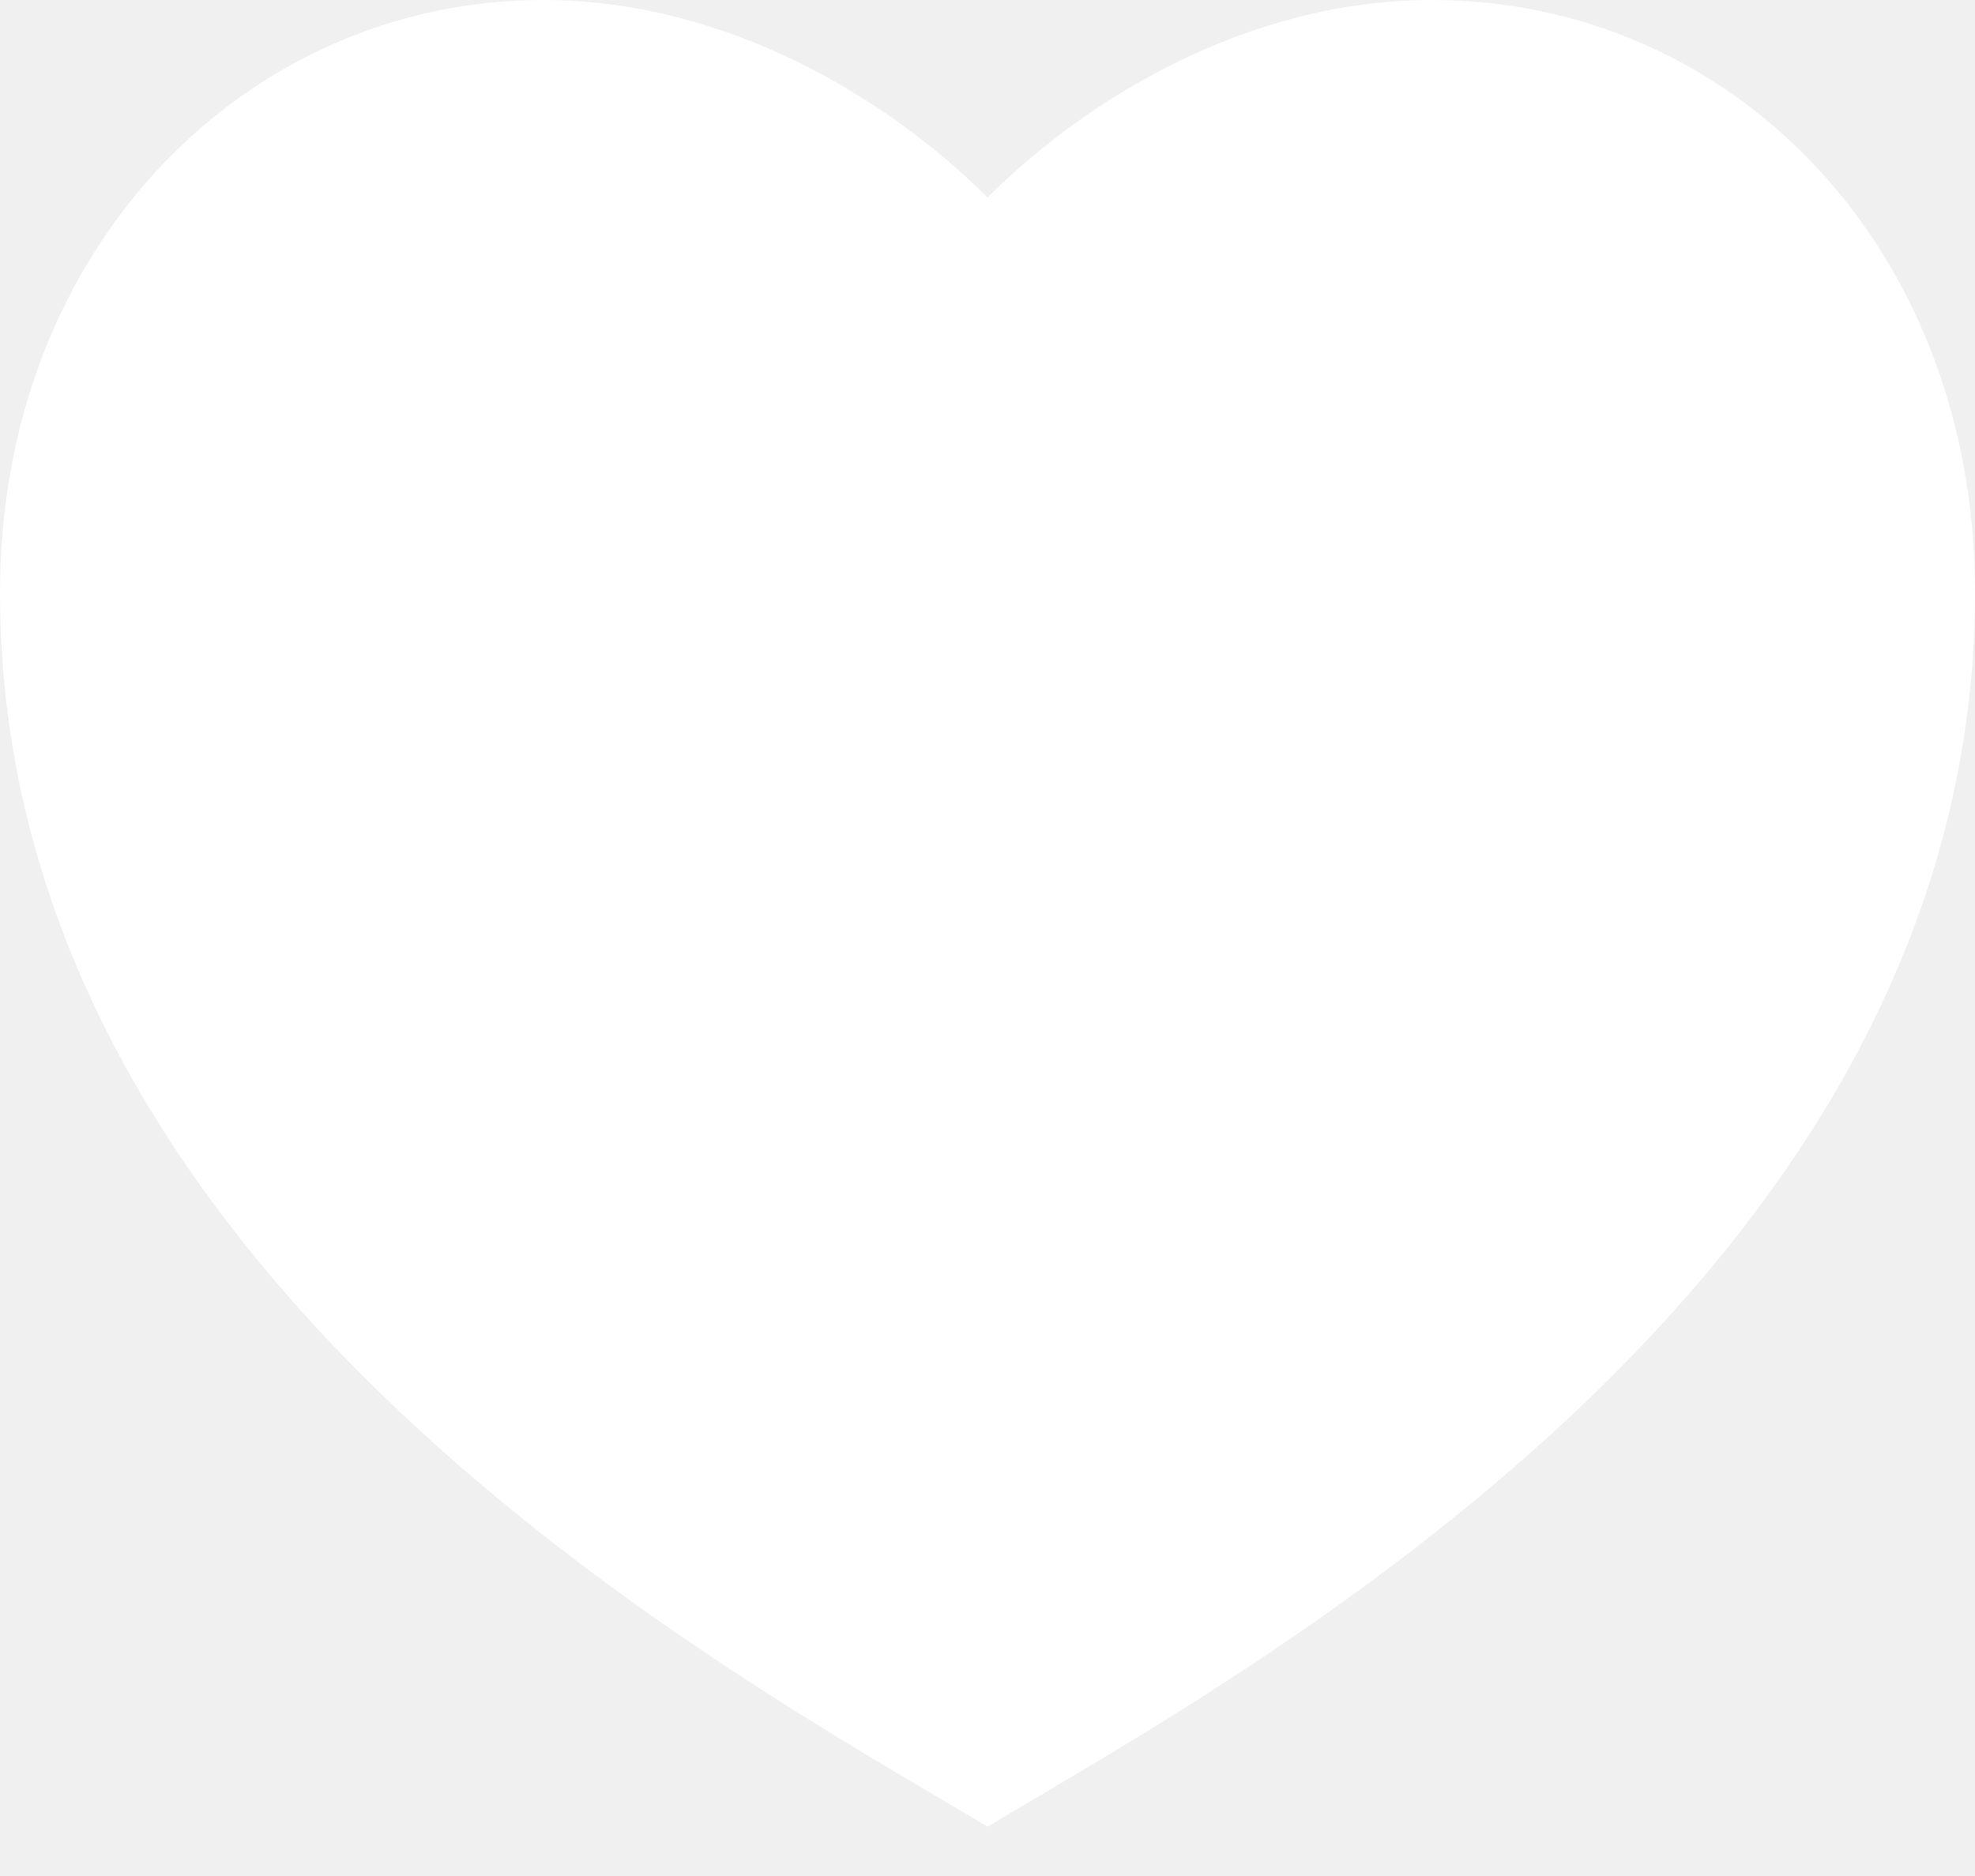
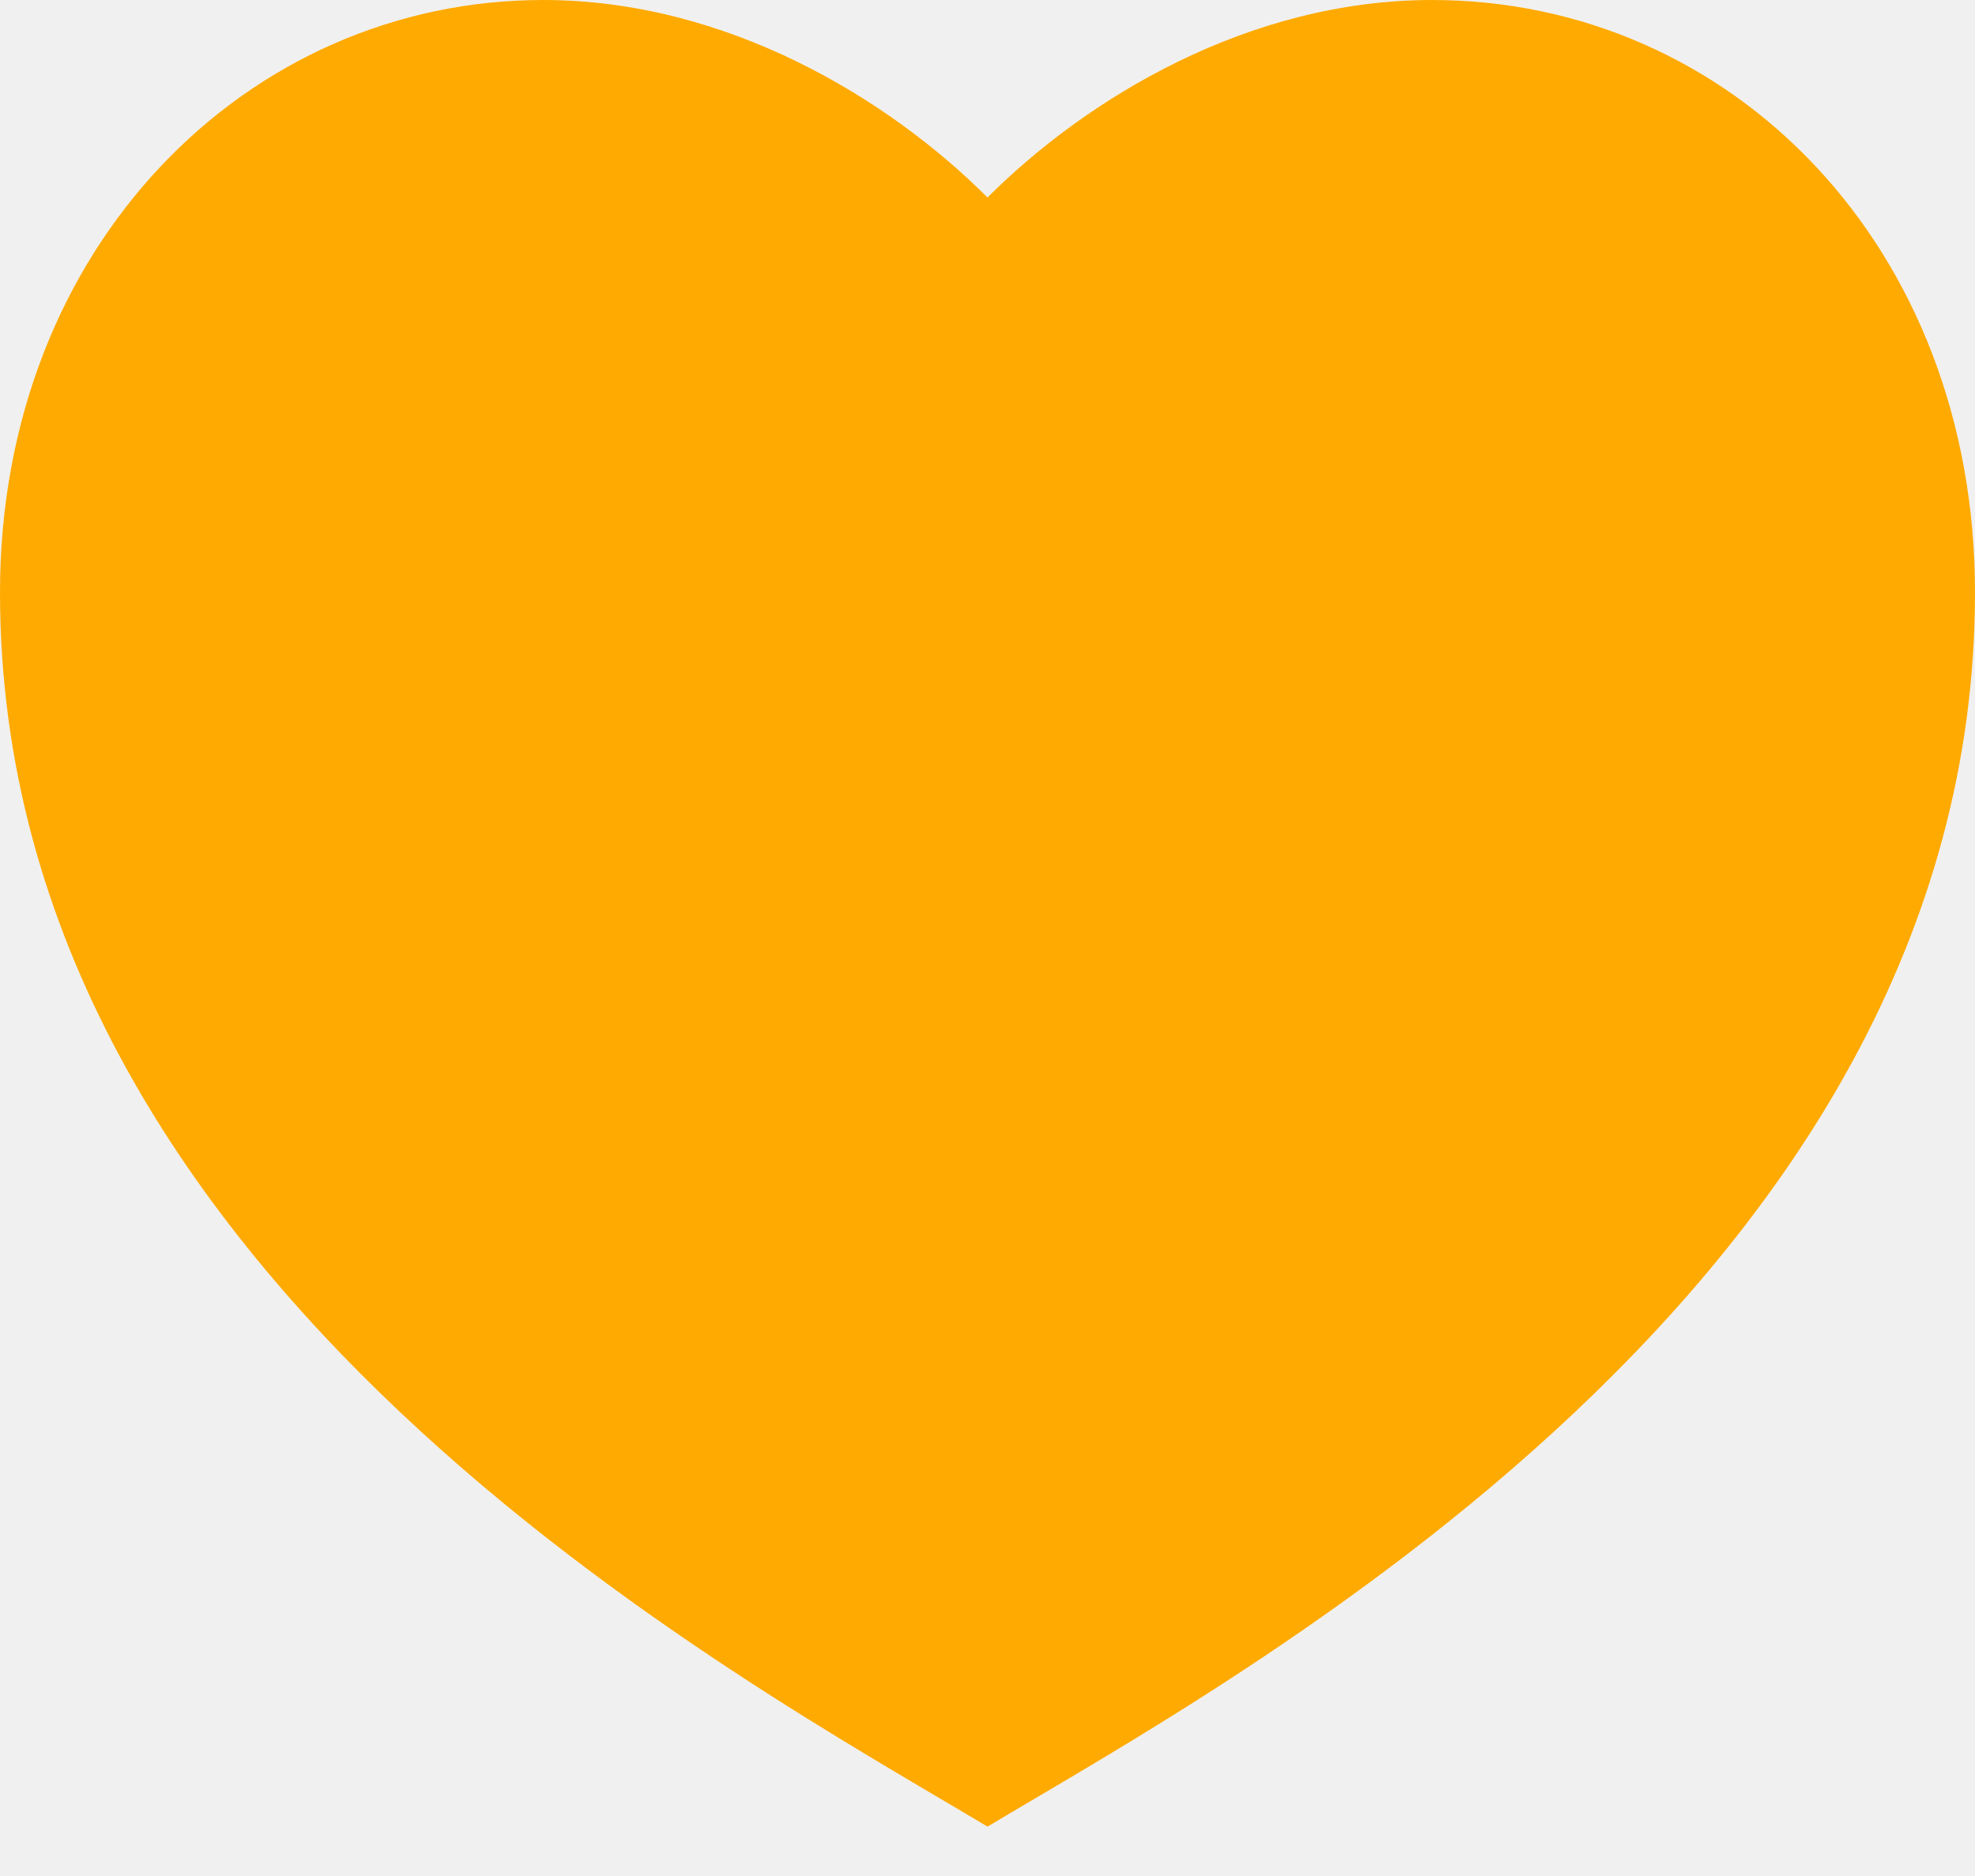
<svg xmlns="http://www.w3.org/2000/svg" width="20" height="19" viewBox="0 0 20 19" fill="none">
-   <path d="M14.5 0C17.538 0 20 2.5 20 6C20 13 12.5 17 10 18.5C7.5 17 0 13 0 6C0 2.5 2.5 0 5.5 0C7.36 0 9 1 10 2C11 1 12.64 0 14.5 0Z" fill="white" />
+   <path d="M14.5 0C17.538 0 20 2.5 20 6C20 13 12.5 17 10 18.5C7.5 17 0 13 0 6C0 2.5 2.5 0 5.5 0C7.36 0 9 1 10 2C11 1 12.64 0 14.5 0Z" fill="#ffaa00" />
</svg>
